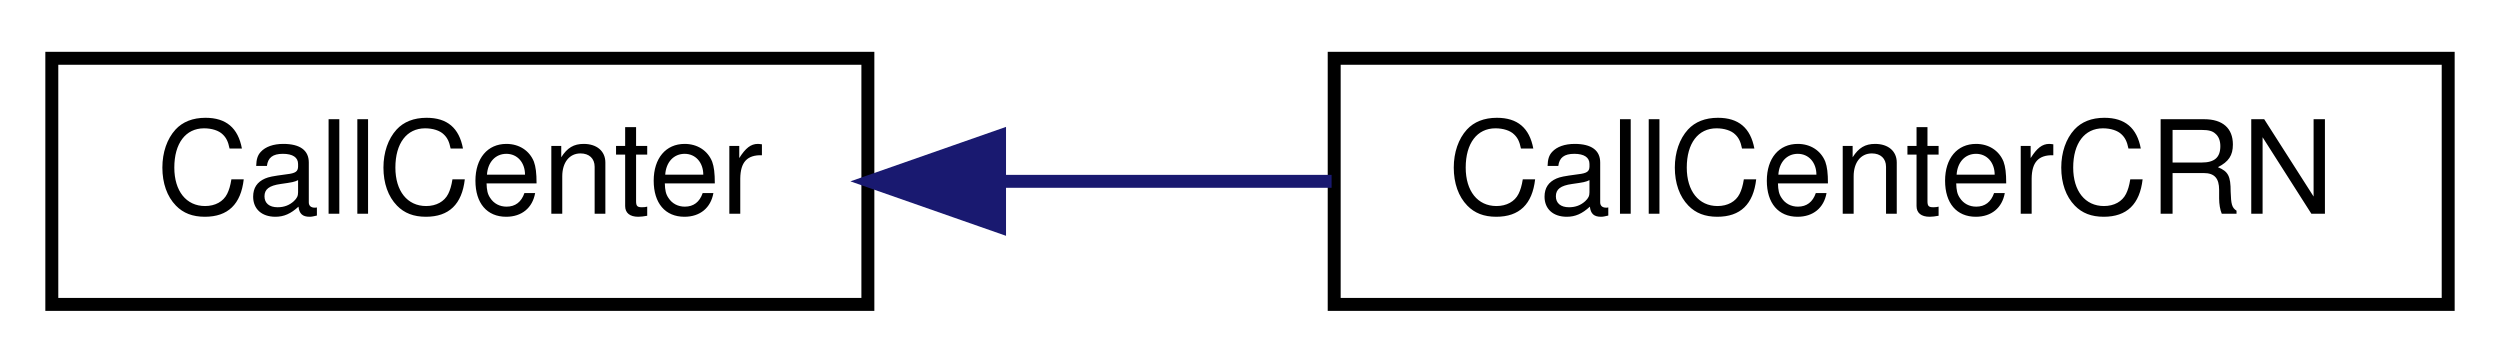
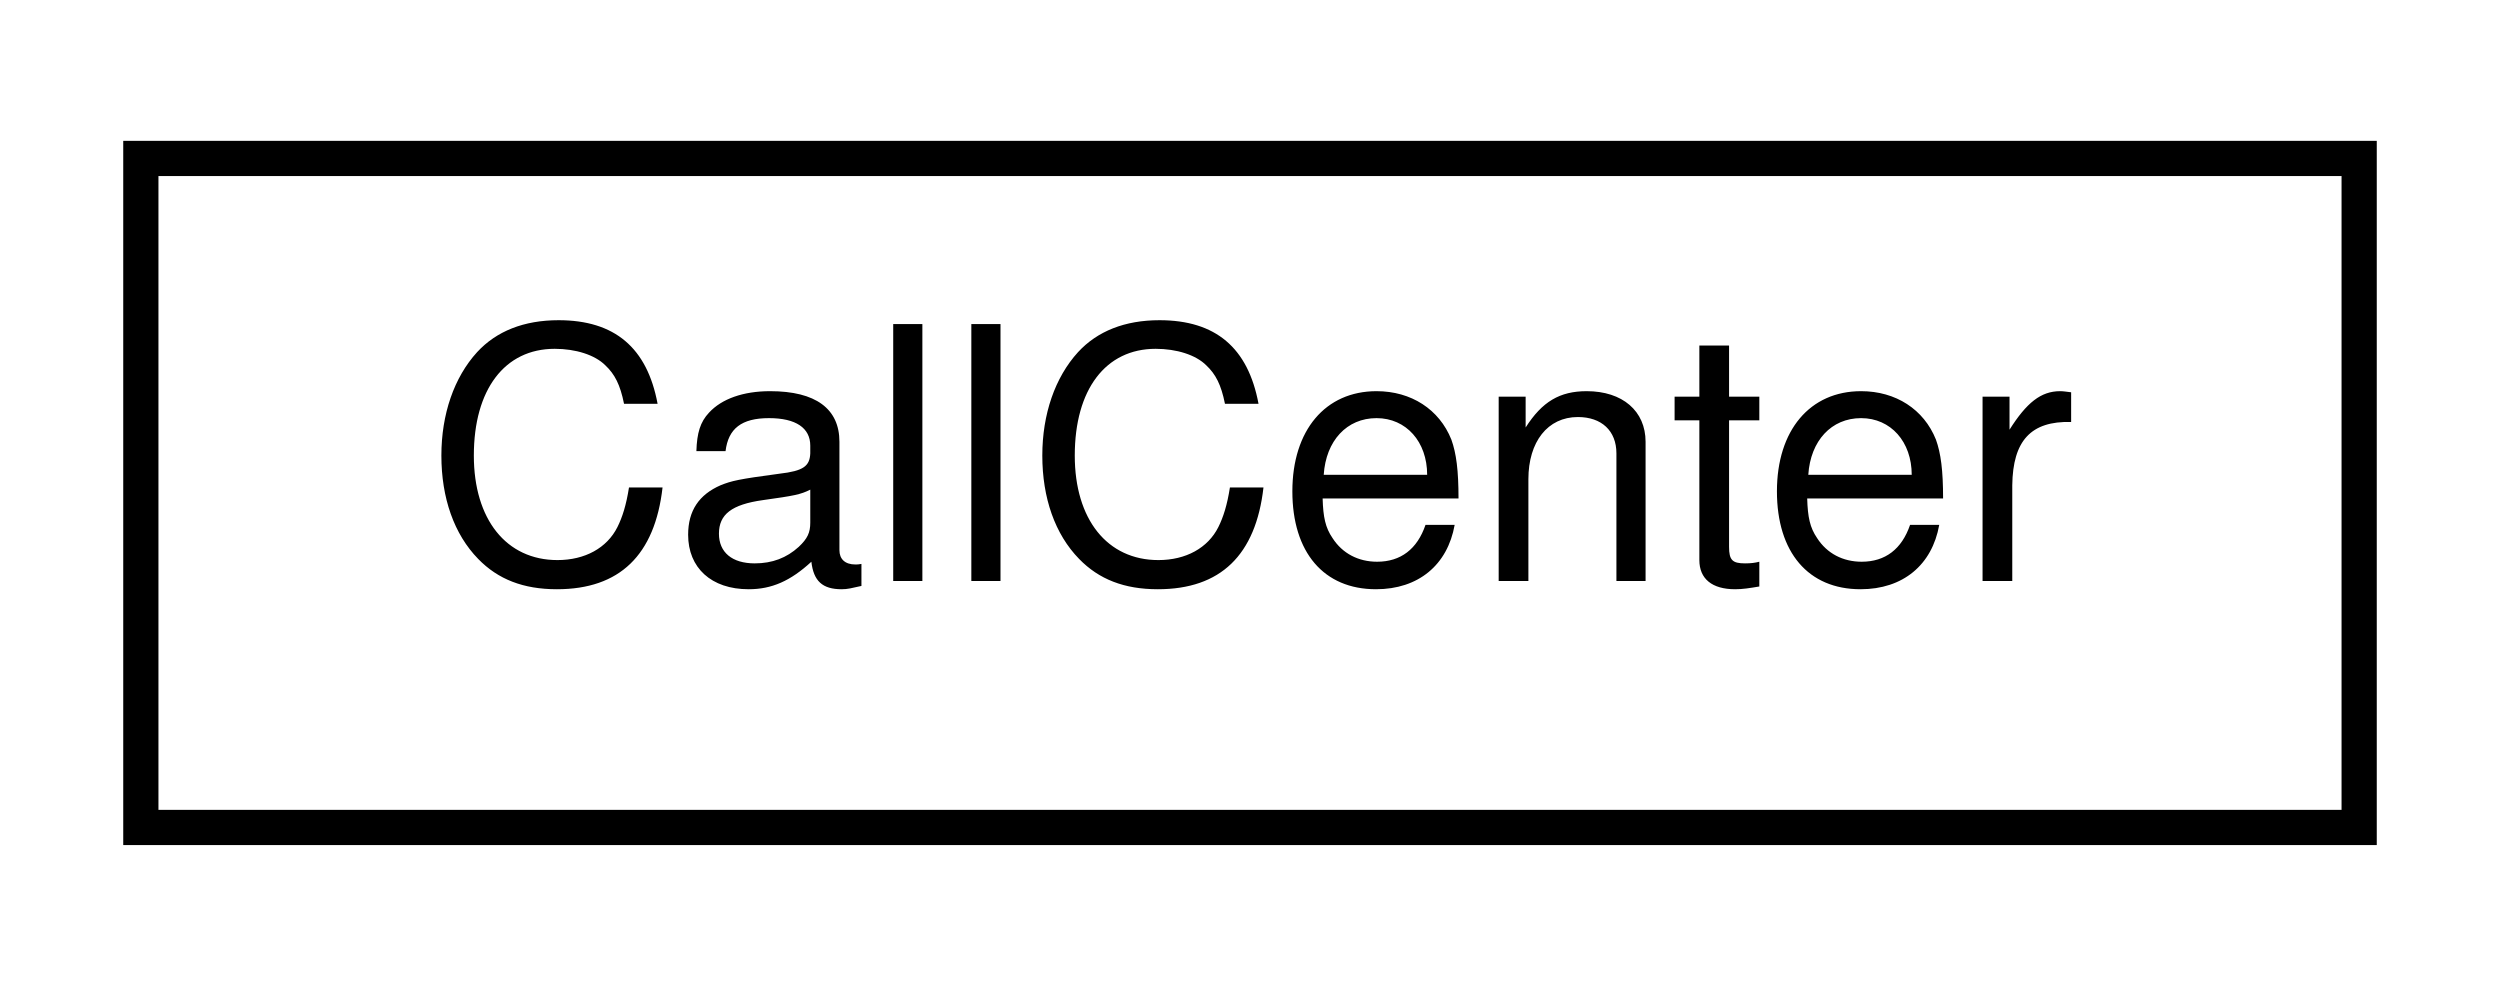
- <svg xmlns="http://www.w3.org/2000/svg" xmlns:xlink="http://www.w3.org/1999/xlink" width="193pt" height="28pt" viewBox="0.00 0.00 193.00 28.00">
+ <svg xmlns="http://www.w3.org/2000/svg" xmlns:xlink="http://www.w3.org/1999/xlink" width="71pt" height="28pt" viewBox="0.00 0.00 71.00 28.00">
  <g id="graph0" class="graph" transform="scale(1 1) rotate(0) translate(4 24)">
    <g id="node1" class="node">
      <g id="a_node1">
-         <a xlink:href="classift6561examples_1_1CallCenter.html" target="_top" xlink:title=" ">
+         <a xlink:href="classtutorial_1_1CallCenter.html" target="_top" xlink:title=" ">
          <polygon fill="none" stroke="#000000" points="0,-.5 0,-19.5 63,-19.5 63,-.5 0,-.5" />
          <text text-anchor="middle" x="31.5" y="-7.5" font-family="Helvetica,sans-Serif" font-size="10.00" fill="#000000">CallCenter</text>
        </a>
      </g>
    </g>
-     <g id="node2" class="node">
-       <g id="a_node2">
-         <a xlink:href="classift6561examples_1_1CallCenterCRN.html" target="_top" xlink:title=" ">
-           <polygon fill="none" stroke="#000000" points="99,-.5 99,-19.5 185,-19.5 185,-.5 99,-.5" />
-           <text text-anchor="middle" x="142" y="-7.5" font-family="Helvetica,sans-Serif" font-size="10.00" fill="#000000">CallCenterCRN</text>
-         </a>
-       </g>
-     </g>
-     <g id="edge1" class="edge">
-       <path fill="none" stroke="#191970" d="M73.4,-10C81.709,-10 90.447,-10 98.799,-10" />
-       <polygon fill="#191970" stroke="#191970" points="73.165,-6.5 63.165,-10 73.165,-13.5 73.165,-6.5" />
-     </g>
  </g>
</svg>
